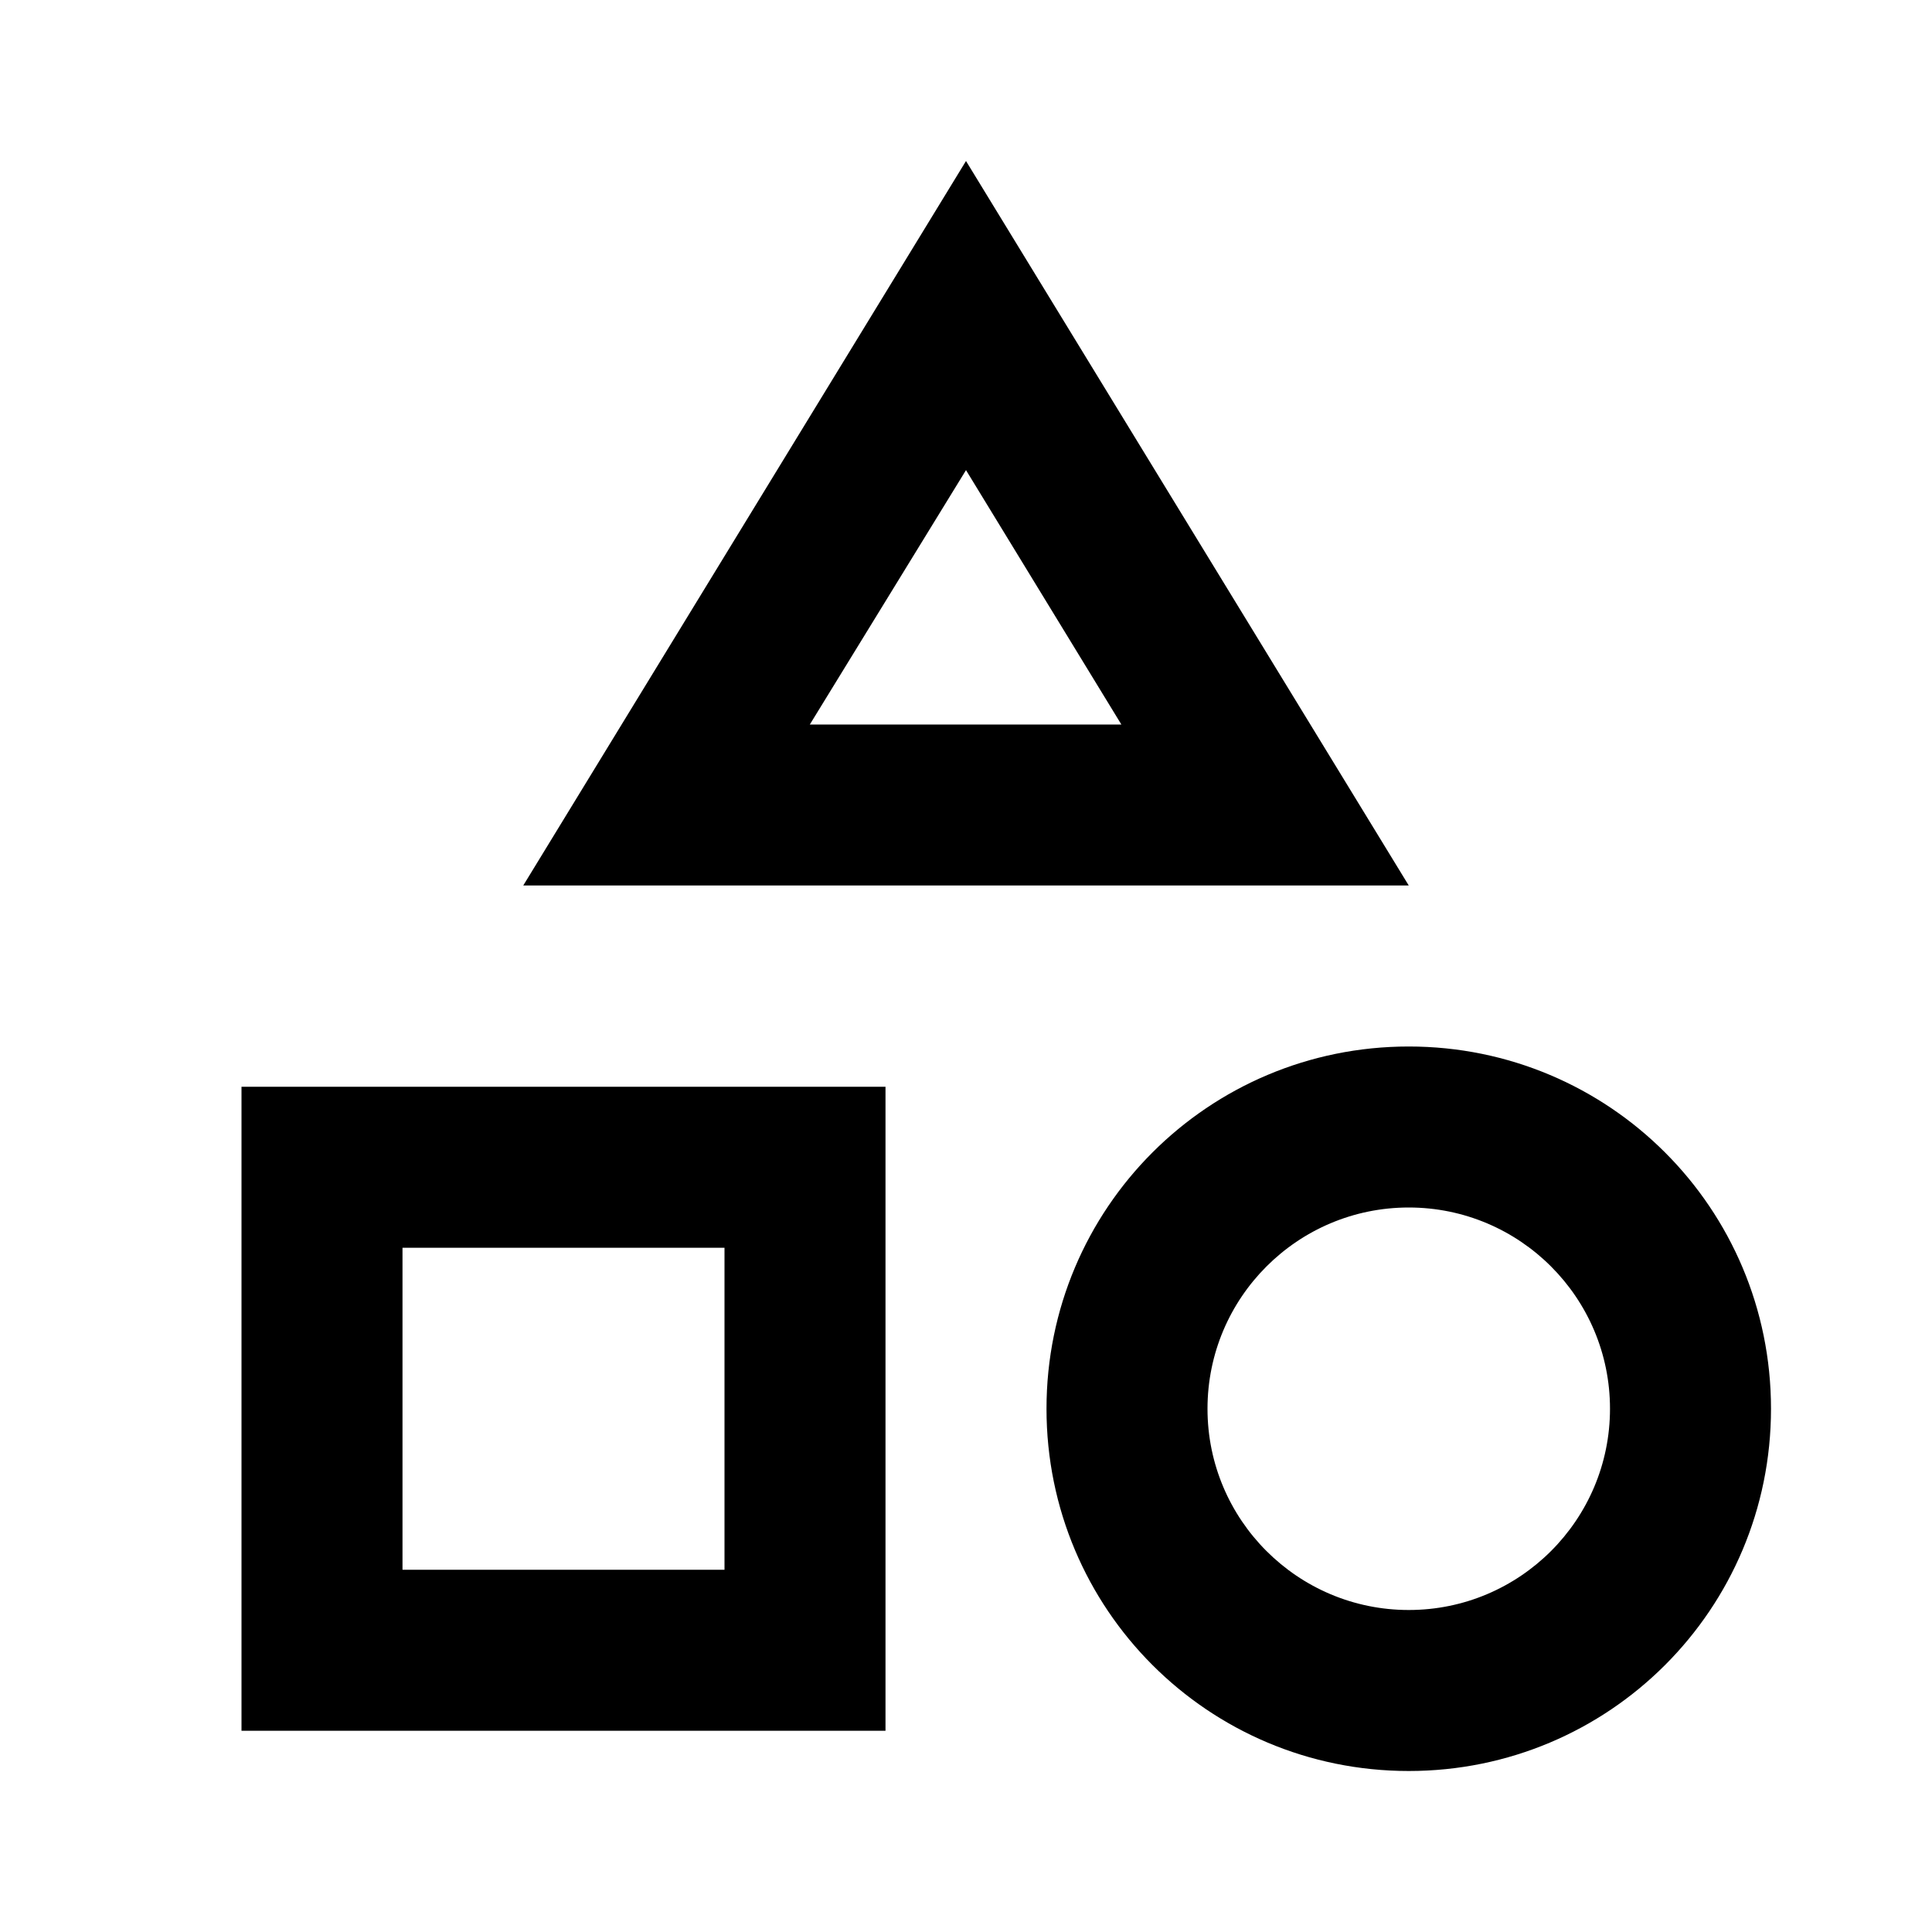
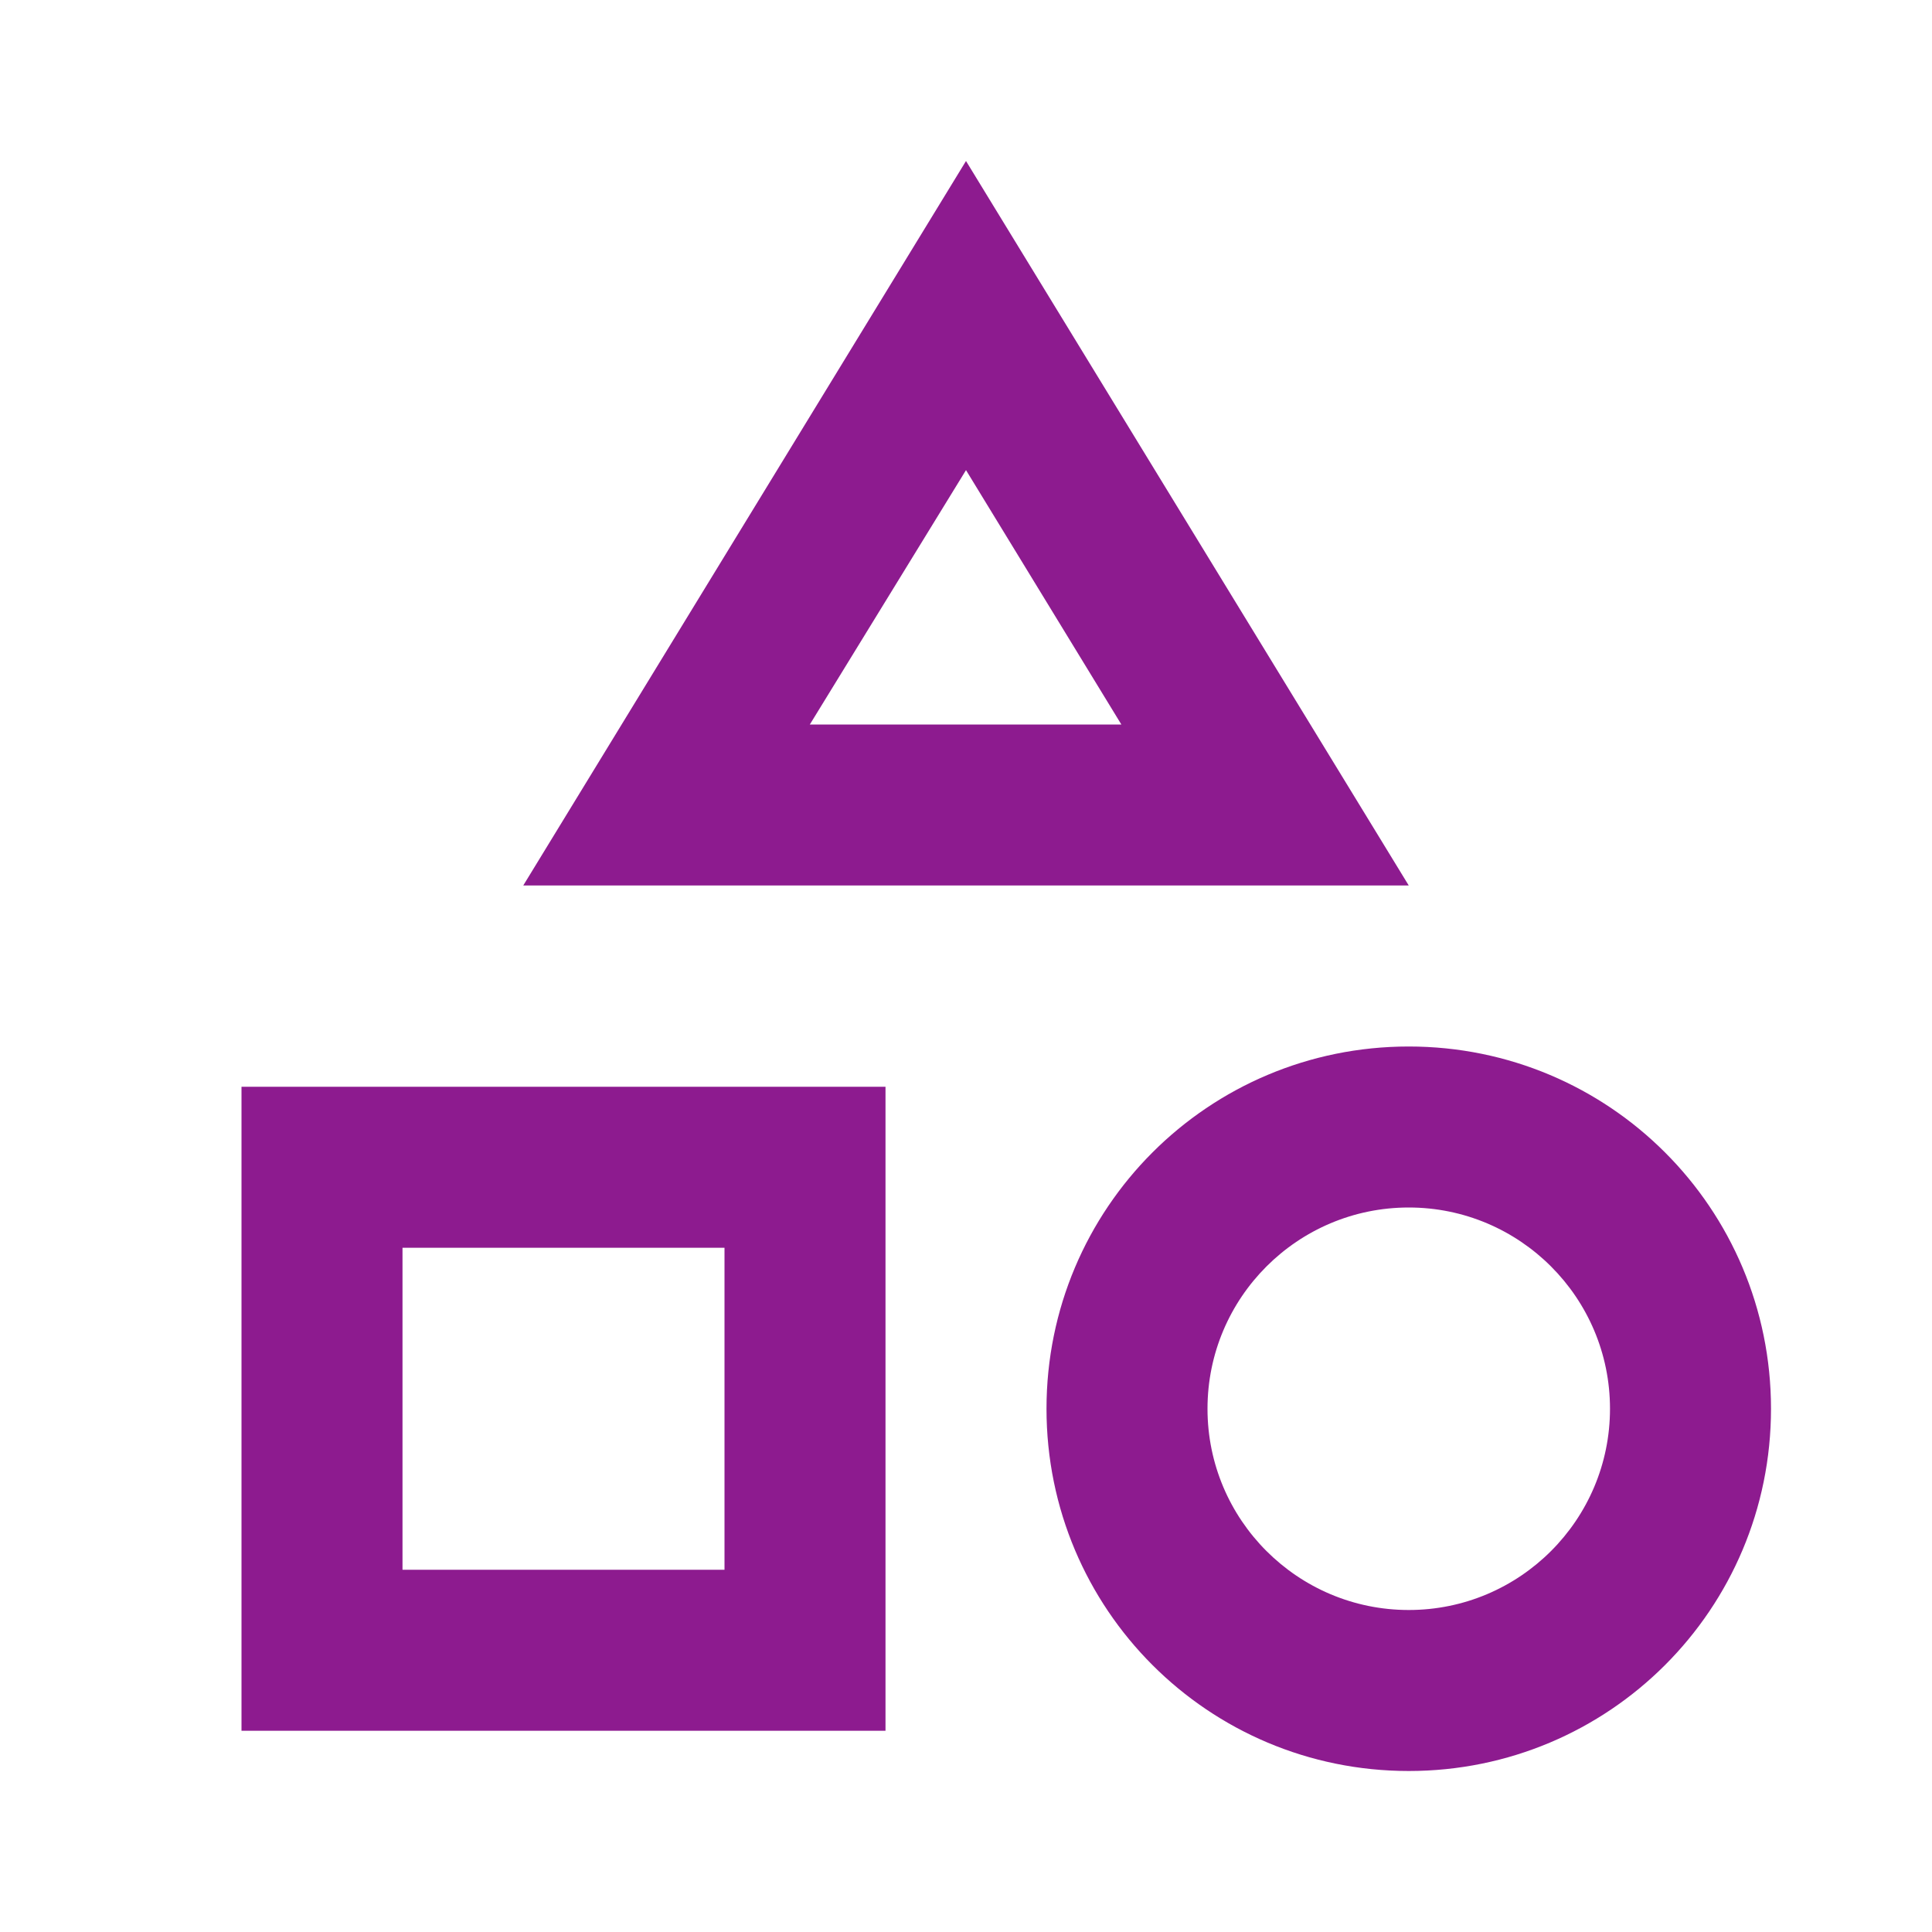
- <svg xmlns="http://www.w3.org/2000/svg" height="24px" viewBox="0 0 24 24" width="24px" fill="#000000">
+ <svg xmlns="http://www.w3.org/2000/svg" height="24px" viewBox="0 0 24 24" width="24px" fill="#8d1b8f">
  <path d="M0 0h24v24H0V0z" fill="none" />
  <path d="M12 2l-5.5 9h11L12 2zm0 3.84L13.93 9h-3.87L12 5.84zM17.5 13c-2.49 0-4.5 2.01-4.5 4.5s2.01 4.5 4.5 4.5 4.5-2.01 4.5-4.5-2.01-4.5-4.5-4.5zm0 7c-1.38 0-2.5-1.12-2.5-2.5s1.12-2.5 2.5-2.5 2.5 1.12 2.5 2.5-1.12 2.5-2.5 2.5zM3 21.5h8v-8H3v8zm2-6h4v4H5v-4z" />
</svg>
